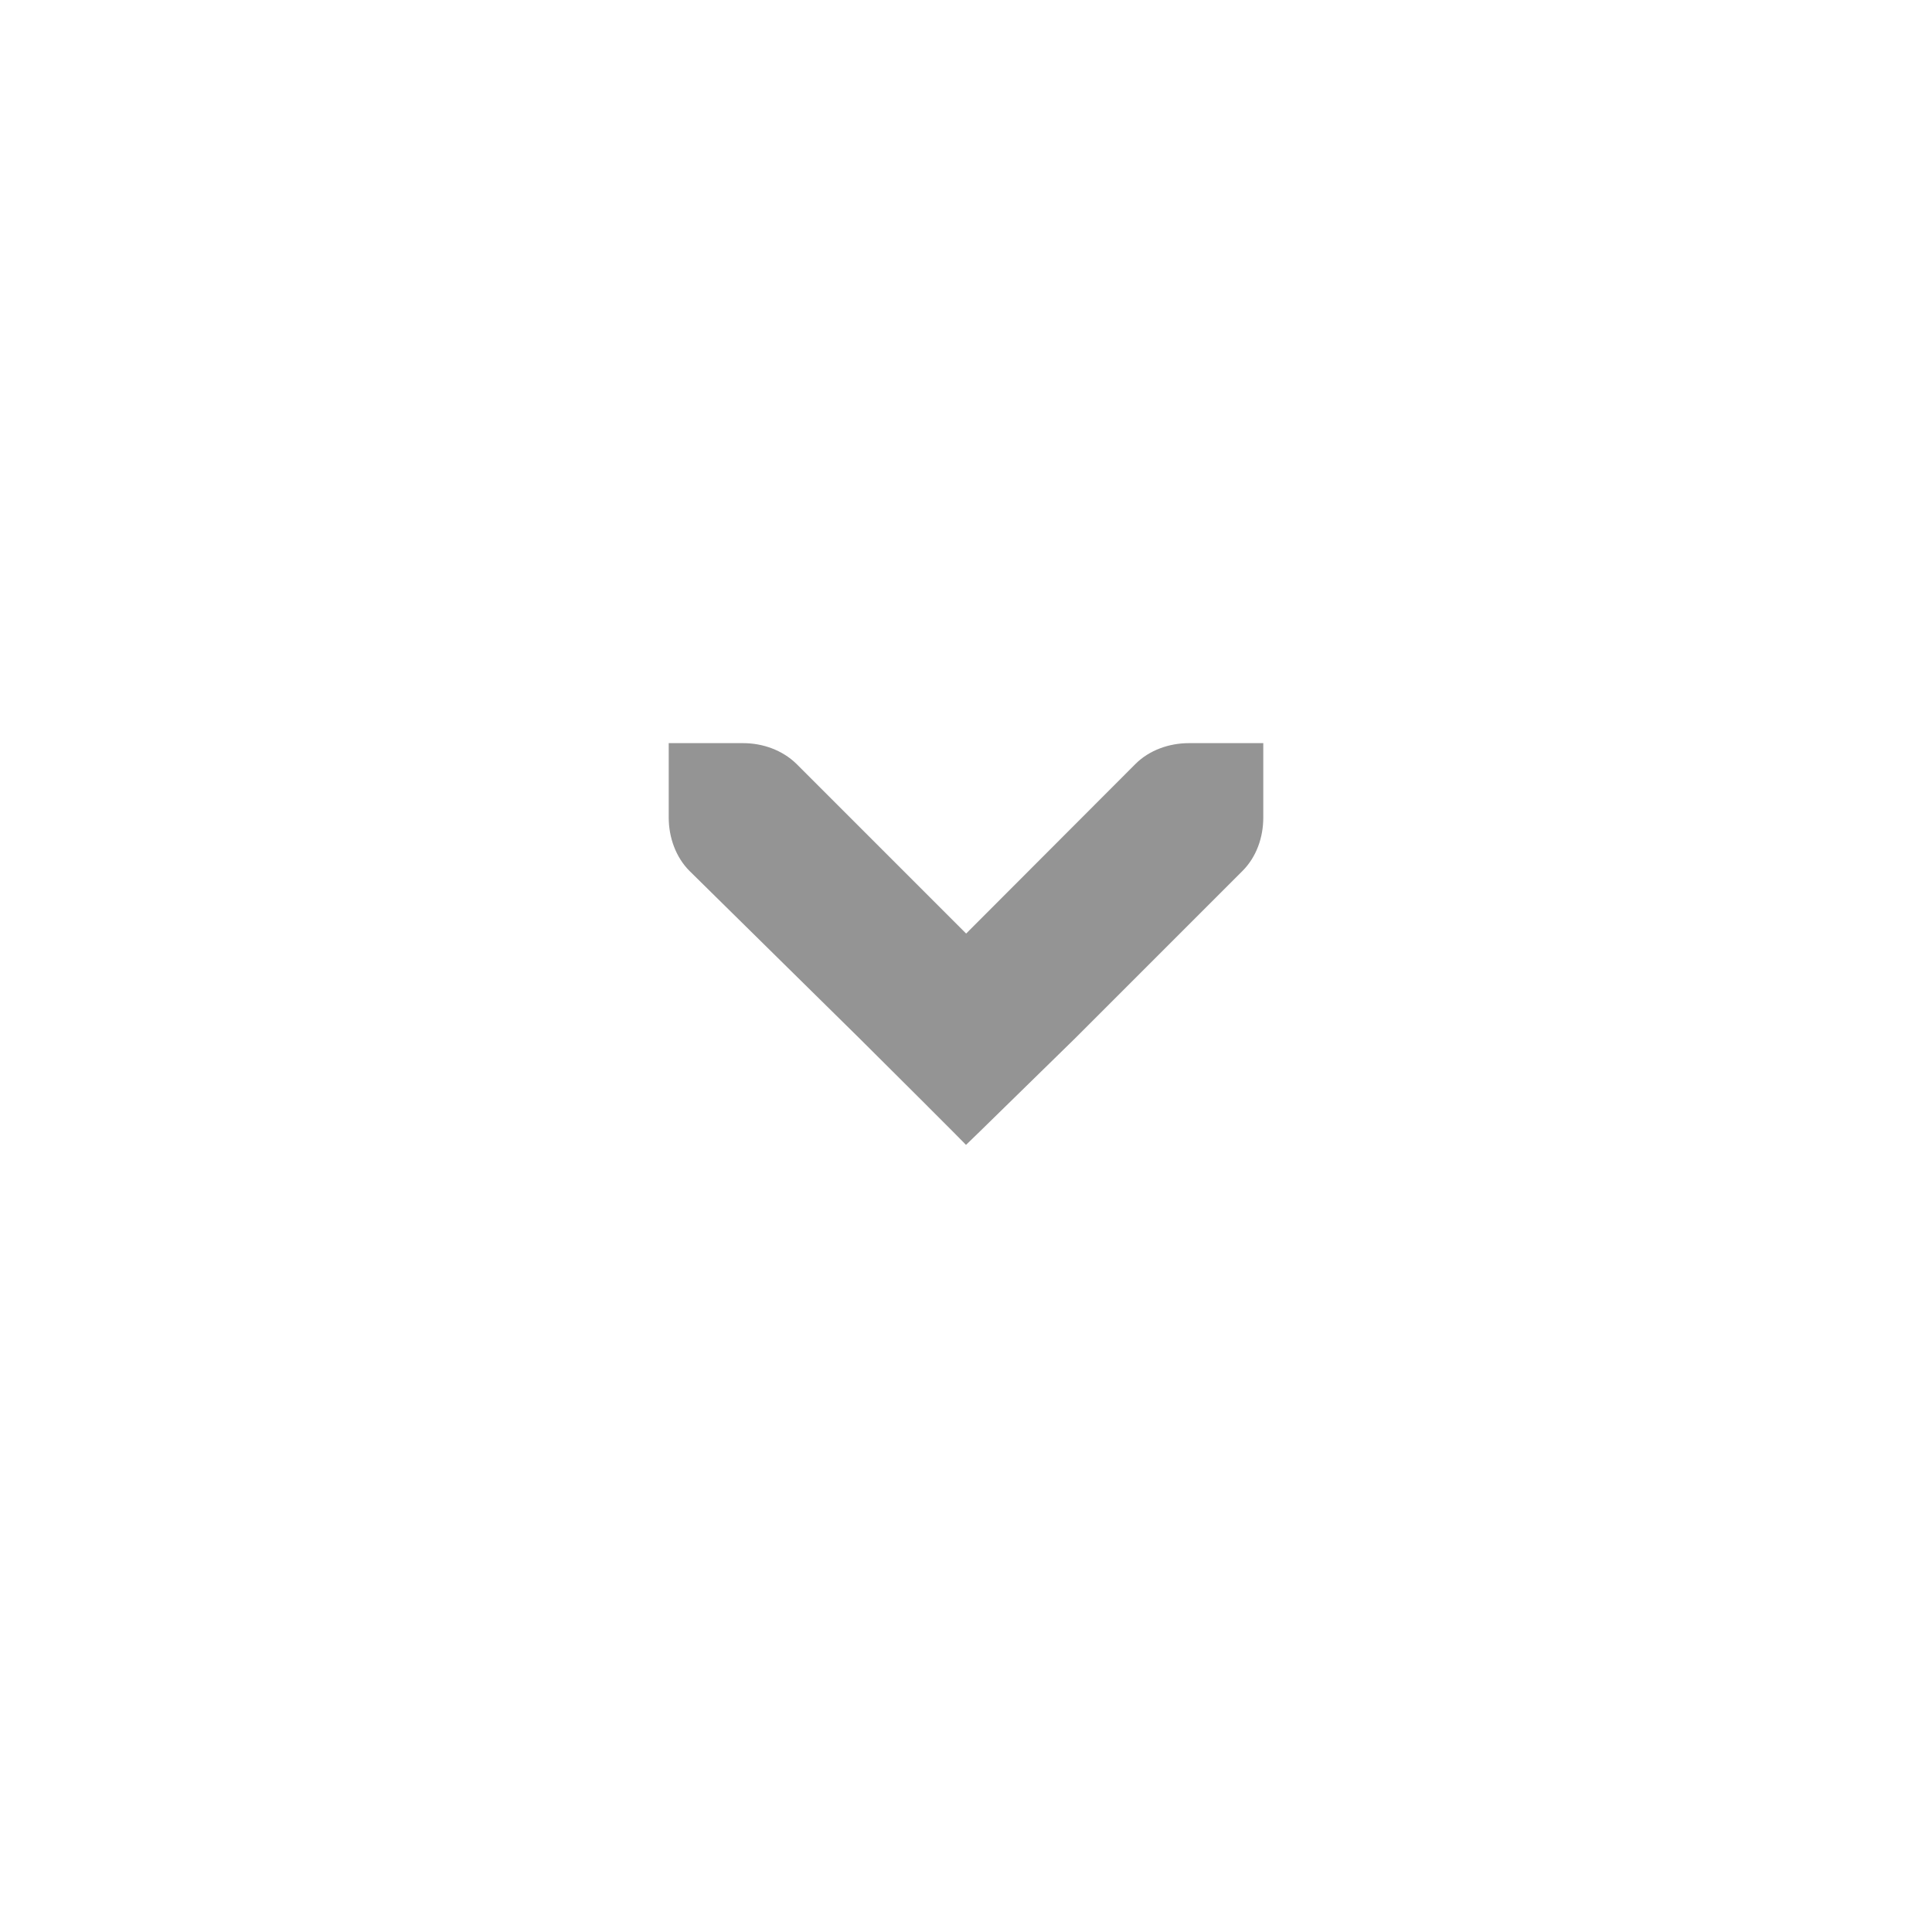
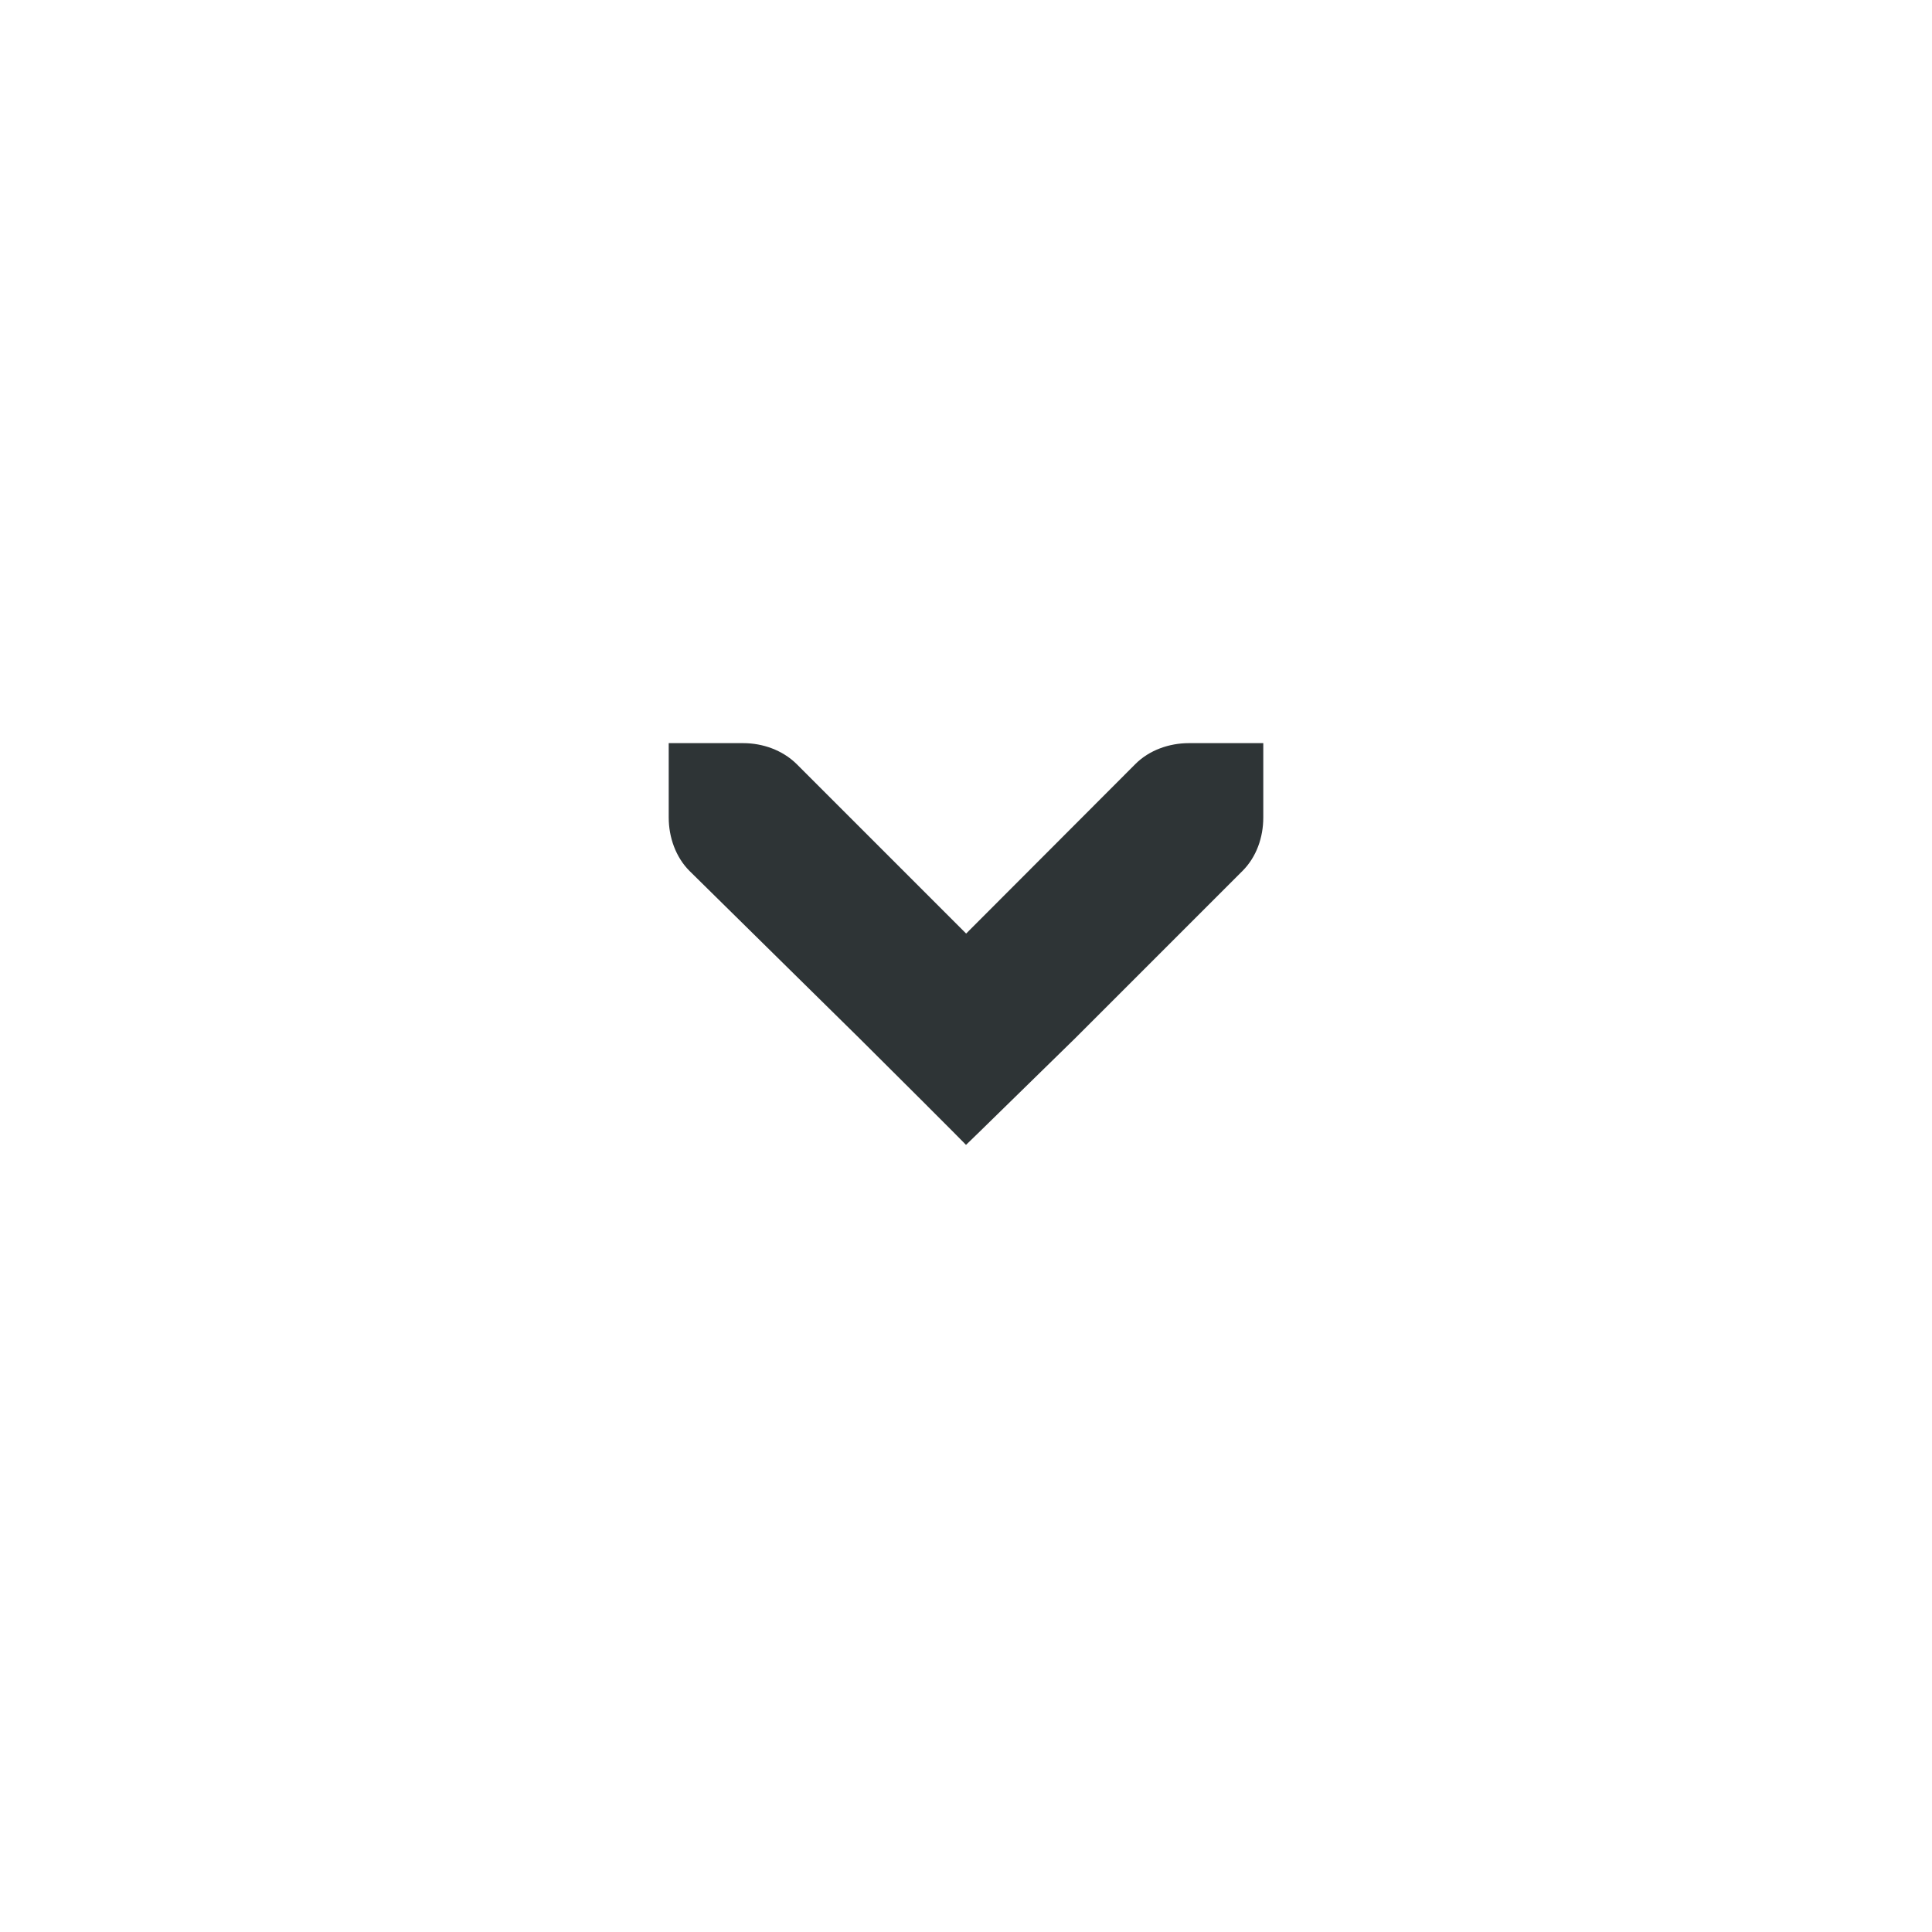
<svg xmlns="http://www.w3.org/2000/svg" width="26" height="26" viewBox="0 0 6.879 6.879" version="1.1" id="svg1" xml:space="preserve">
  <defs id="defs1" />
  <g id="layer1">
-     <path d="m 3.44,4.076 c 0,0 0.003,-0.002 0.389,-0.38 L 4.424,3.101 c 0.05,-0.05 0.074,-0.12 0.074,-0.19 V 2.646 h -0.265 c -0.07,0 -0.141,0.025 -0.19,0.074 L 3.44,3.324 2.836,2.72 C 2.786,2.671 2.716,2.646 2.646,2.646 H 2.381 v 0.265 c 0,0.07 0.025,0.141 0.074,0.19 l 0.604,0.595 c 0.381,0.379 0.38,0.38 0.38,0.38 z" fill="#2e3436" id="path1" style="fill:#949494;fill-opacity:1;stroke-width:0.265" />
+     <path d="m 3.44,4.076 c 0,0 0.003,-0.002 0.389,-0.38 L 4.424,3.101 c 0.05,-0.05 0.074,-0.12 0.074,-0.19 V 2.646 h -0.265 c -0.07,0 -0.141,0.025 -0.19,0.074 L 3.44,3.324 2.836,2.72 C 2.786,2.671 2.716,2.646 2.646,2.646 H 2.381 v 0.265 c 0,0.07 0.025,0.141 0.074,0.19 l 0.604,0.595 c 0.381,0.379 0.38,0.38 0.38,0.38 z" fill="#2e3436" id="path1" style="fill:#2e3436;fill-opacity:1;stroke-width:0.265" />
  </g>
</svg>
